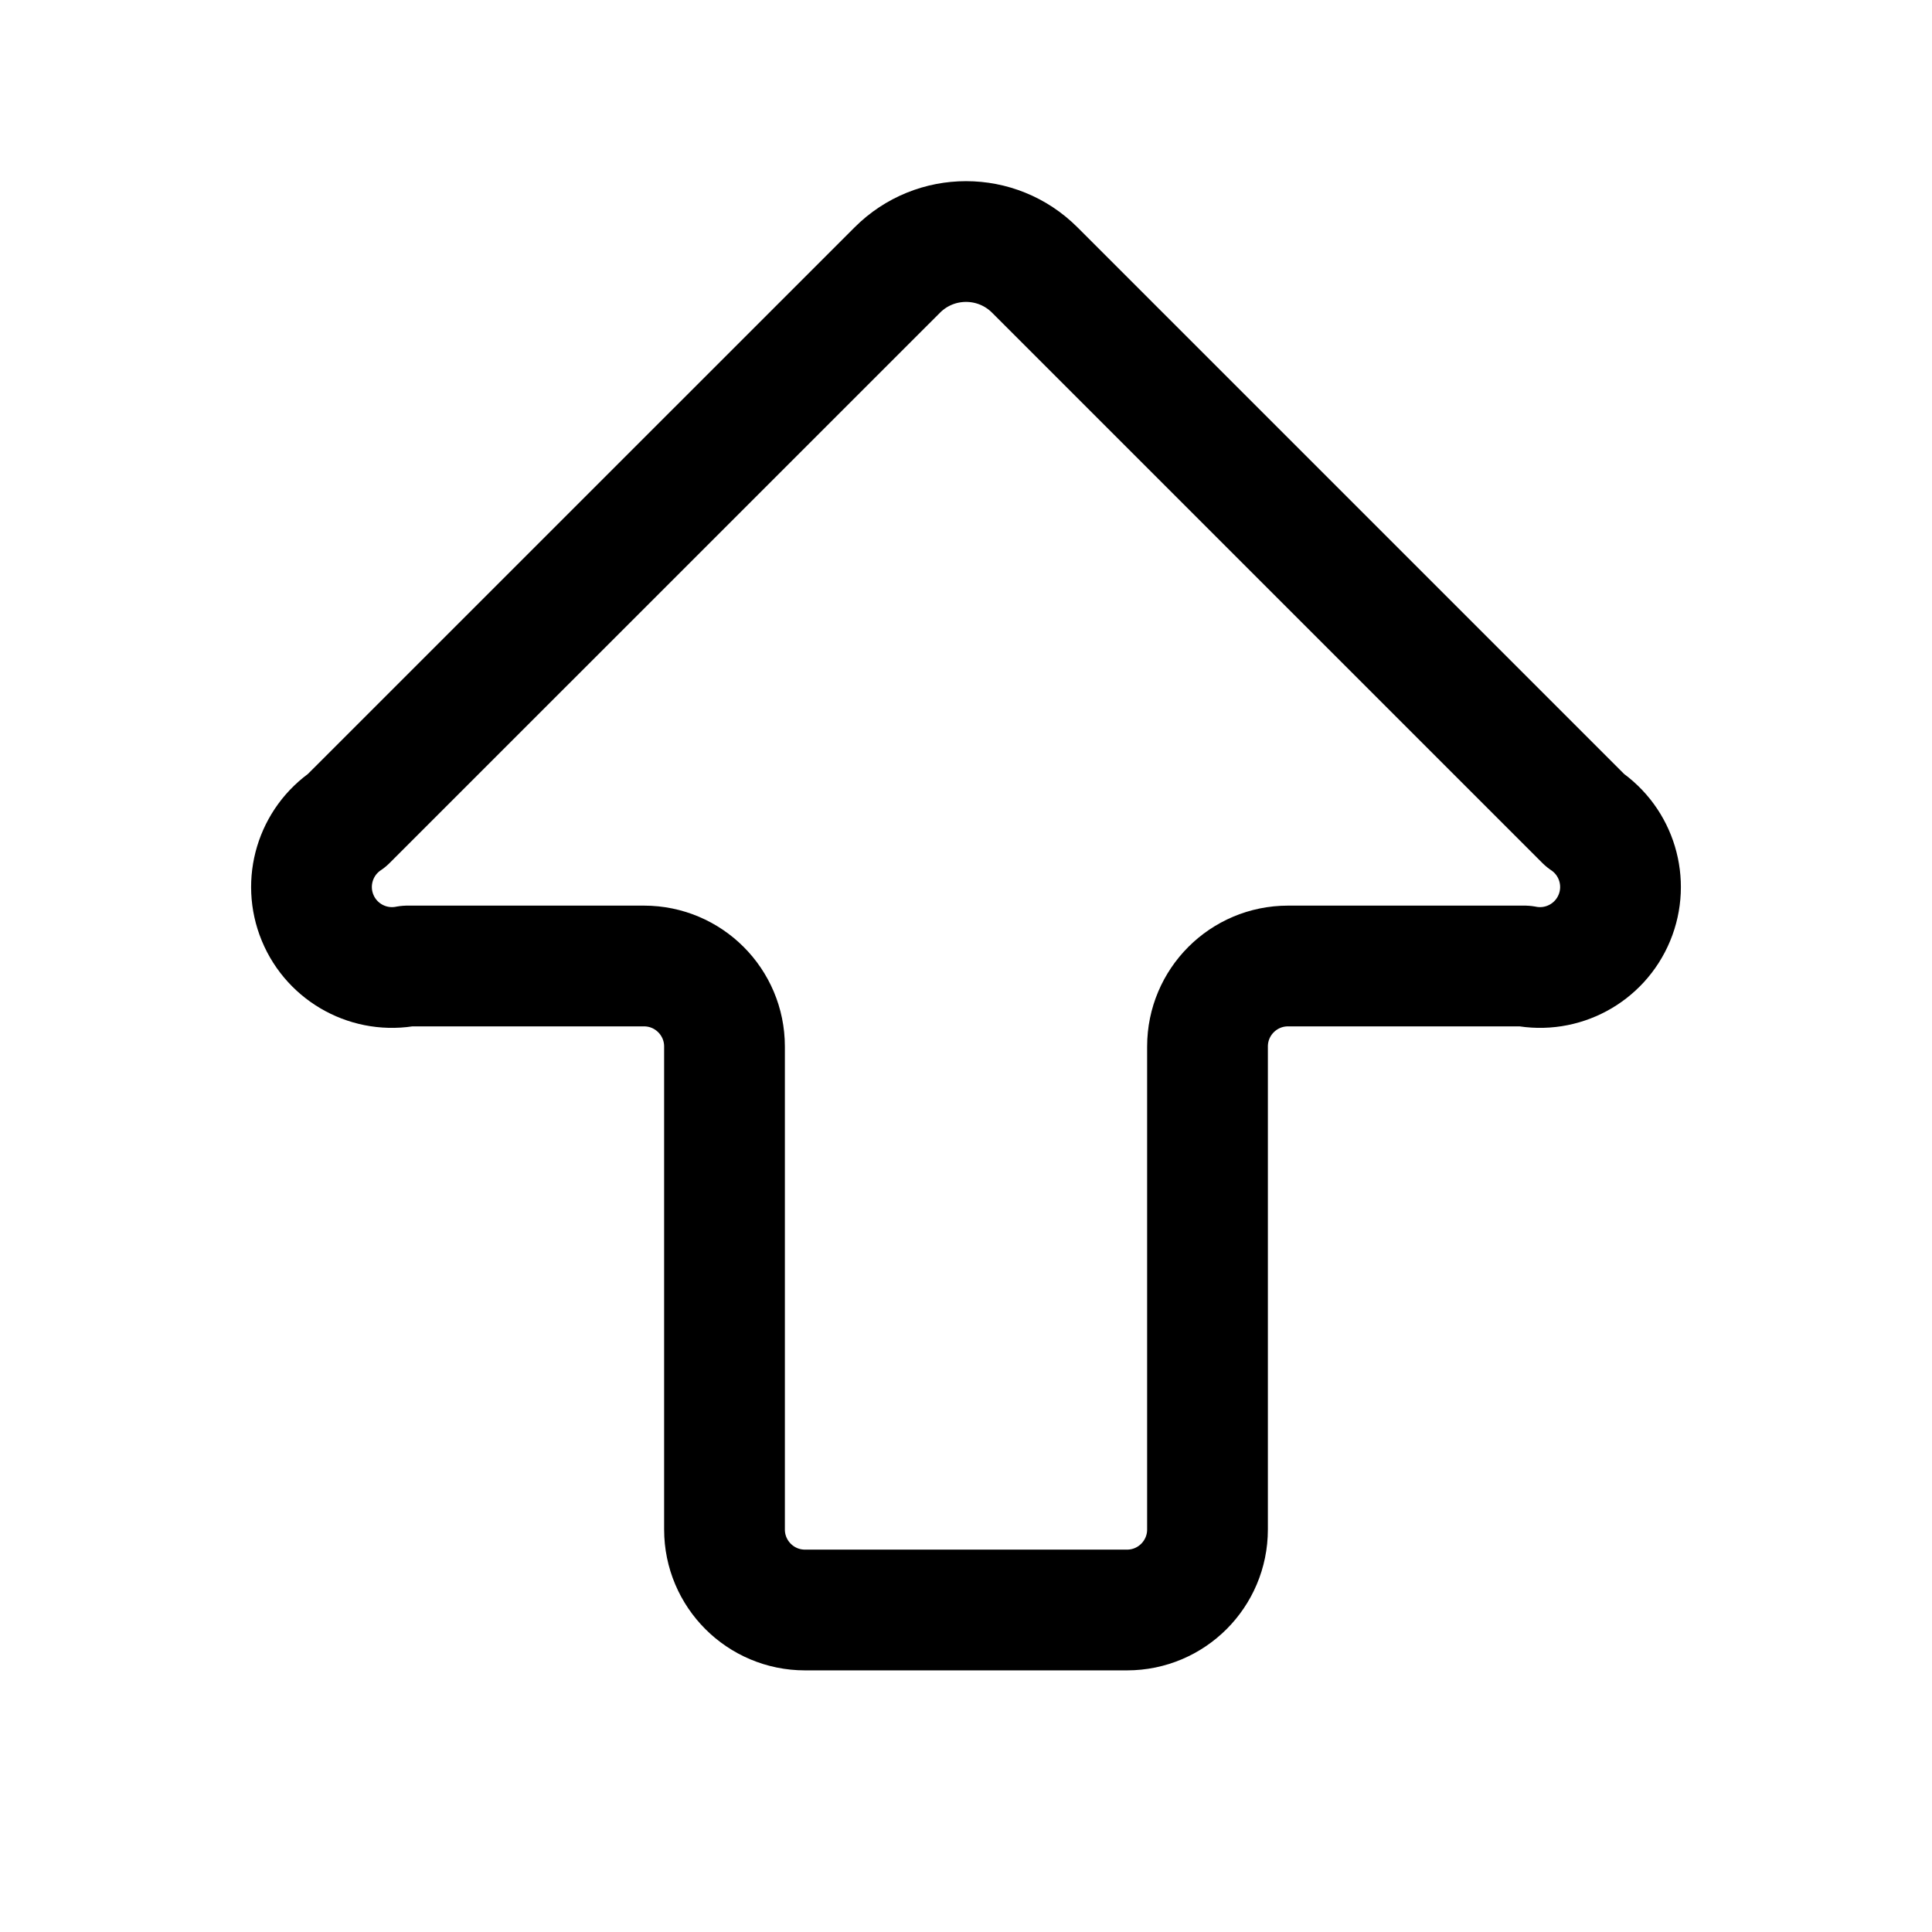
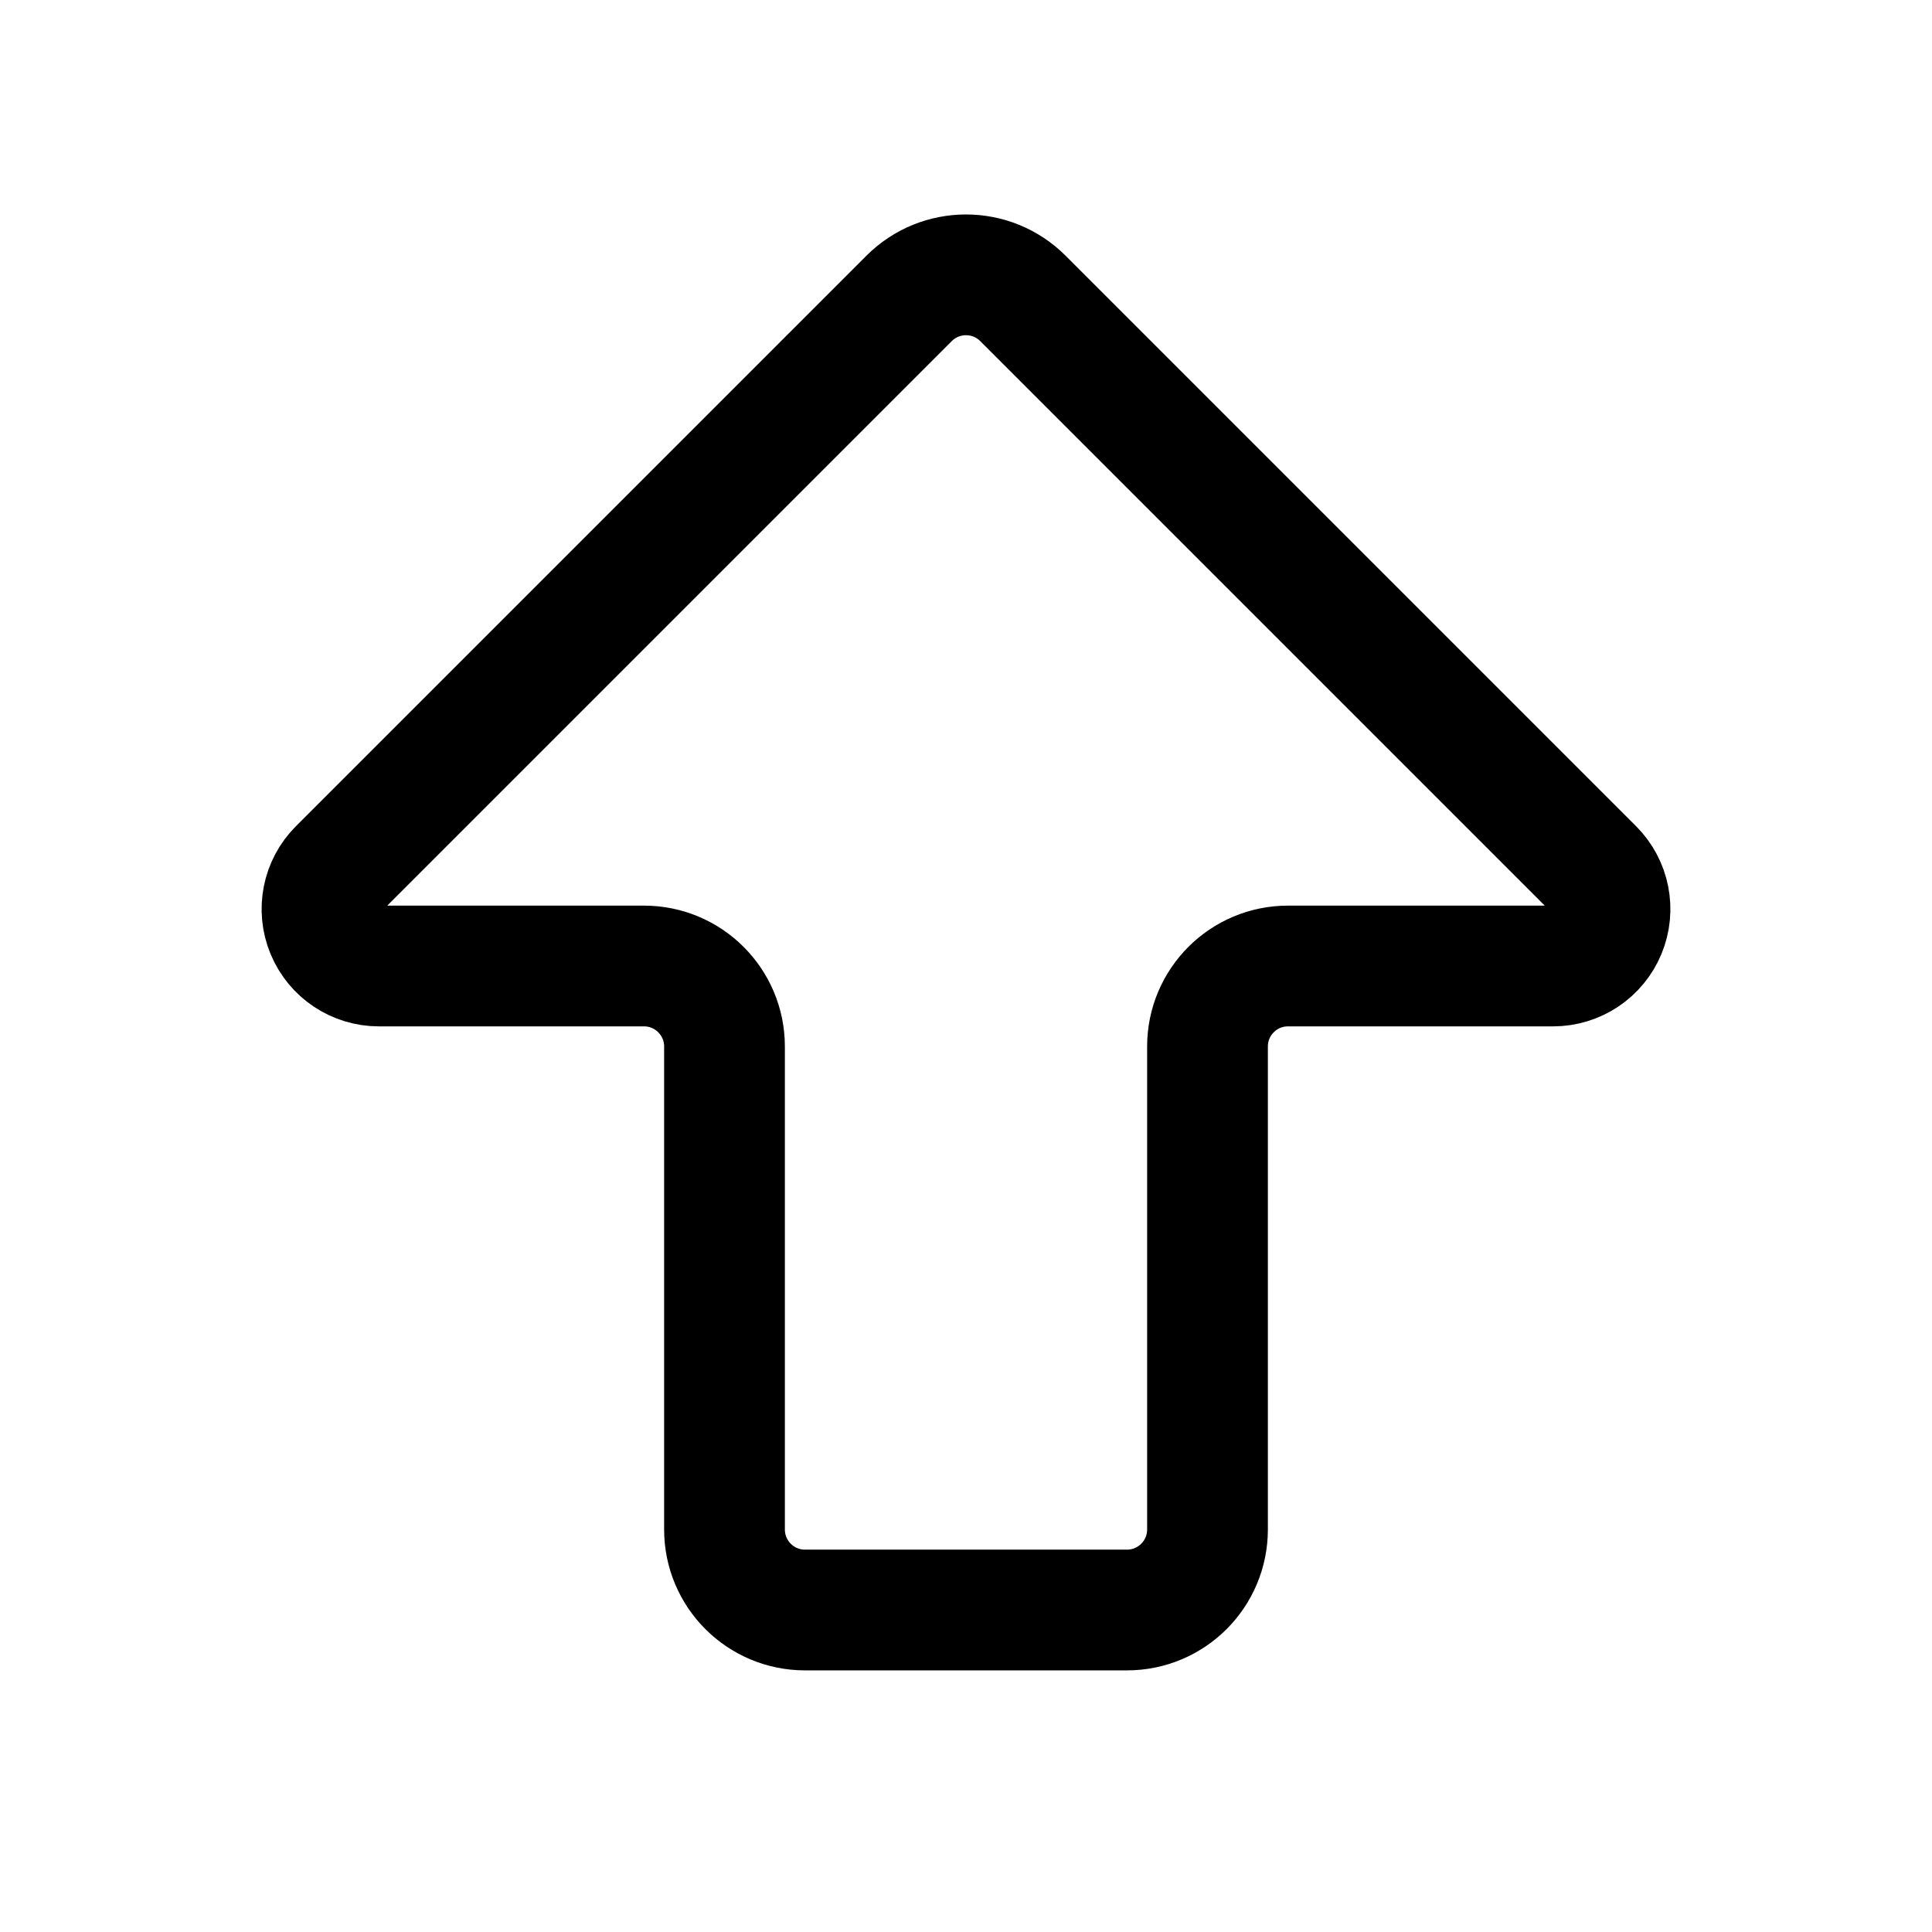
<svg xmlns="http://www.w3.org/2000/svg" width="24" height="24" fill="none" stroke="currentColor" stroke-linecap="round" stroke-linejoin="round" stroke-width="1.5" viewBox="0 0 24 24">
-   <path d="M9 13a1 1 0 0 0-1-1H5.061a1 1 0 0 1-.75-1.811l6.836-6.835a1.207 1.207 0 0 1 1.707 0l6.835 6.835a1 1 0 0 1-.75 1.811H16a1 1 0 0 0-1 1v6a1 1 0 0 1-1 1h-4a1 1 0 0 1-1-1z" />
+   <path d="M9 19a1 1 0 0 0 1 1h4a1 1 0 0 0 1-1v-6a1 1 0 0 1 1-1h3.293a.707.707 0 0 0 .5-1.207l-7.086-7.086a1 1 0 0 0-1.414 0l-7.086 7.086a.707.707 0 0 0 .5 1.207H8a1 1 0 0 1 1 1z" />
</svg>
